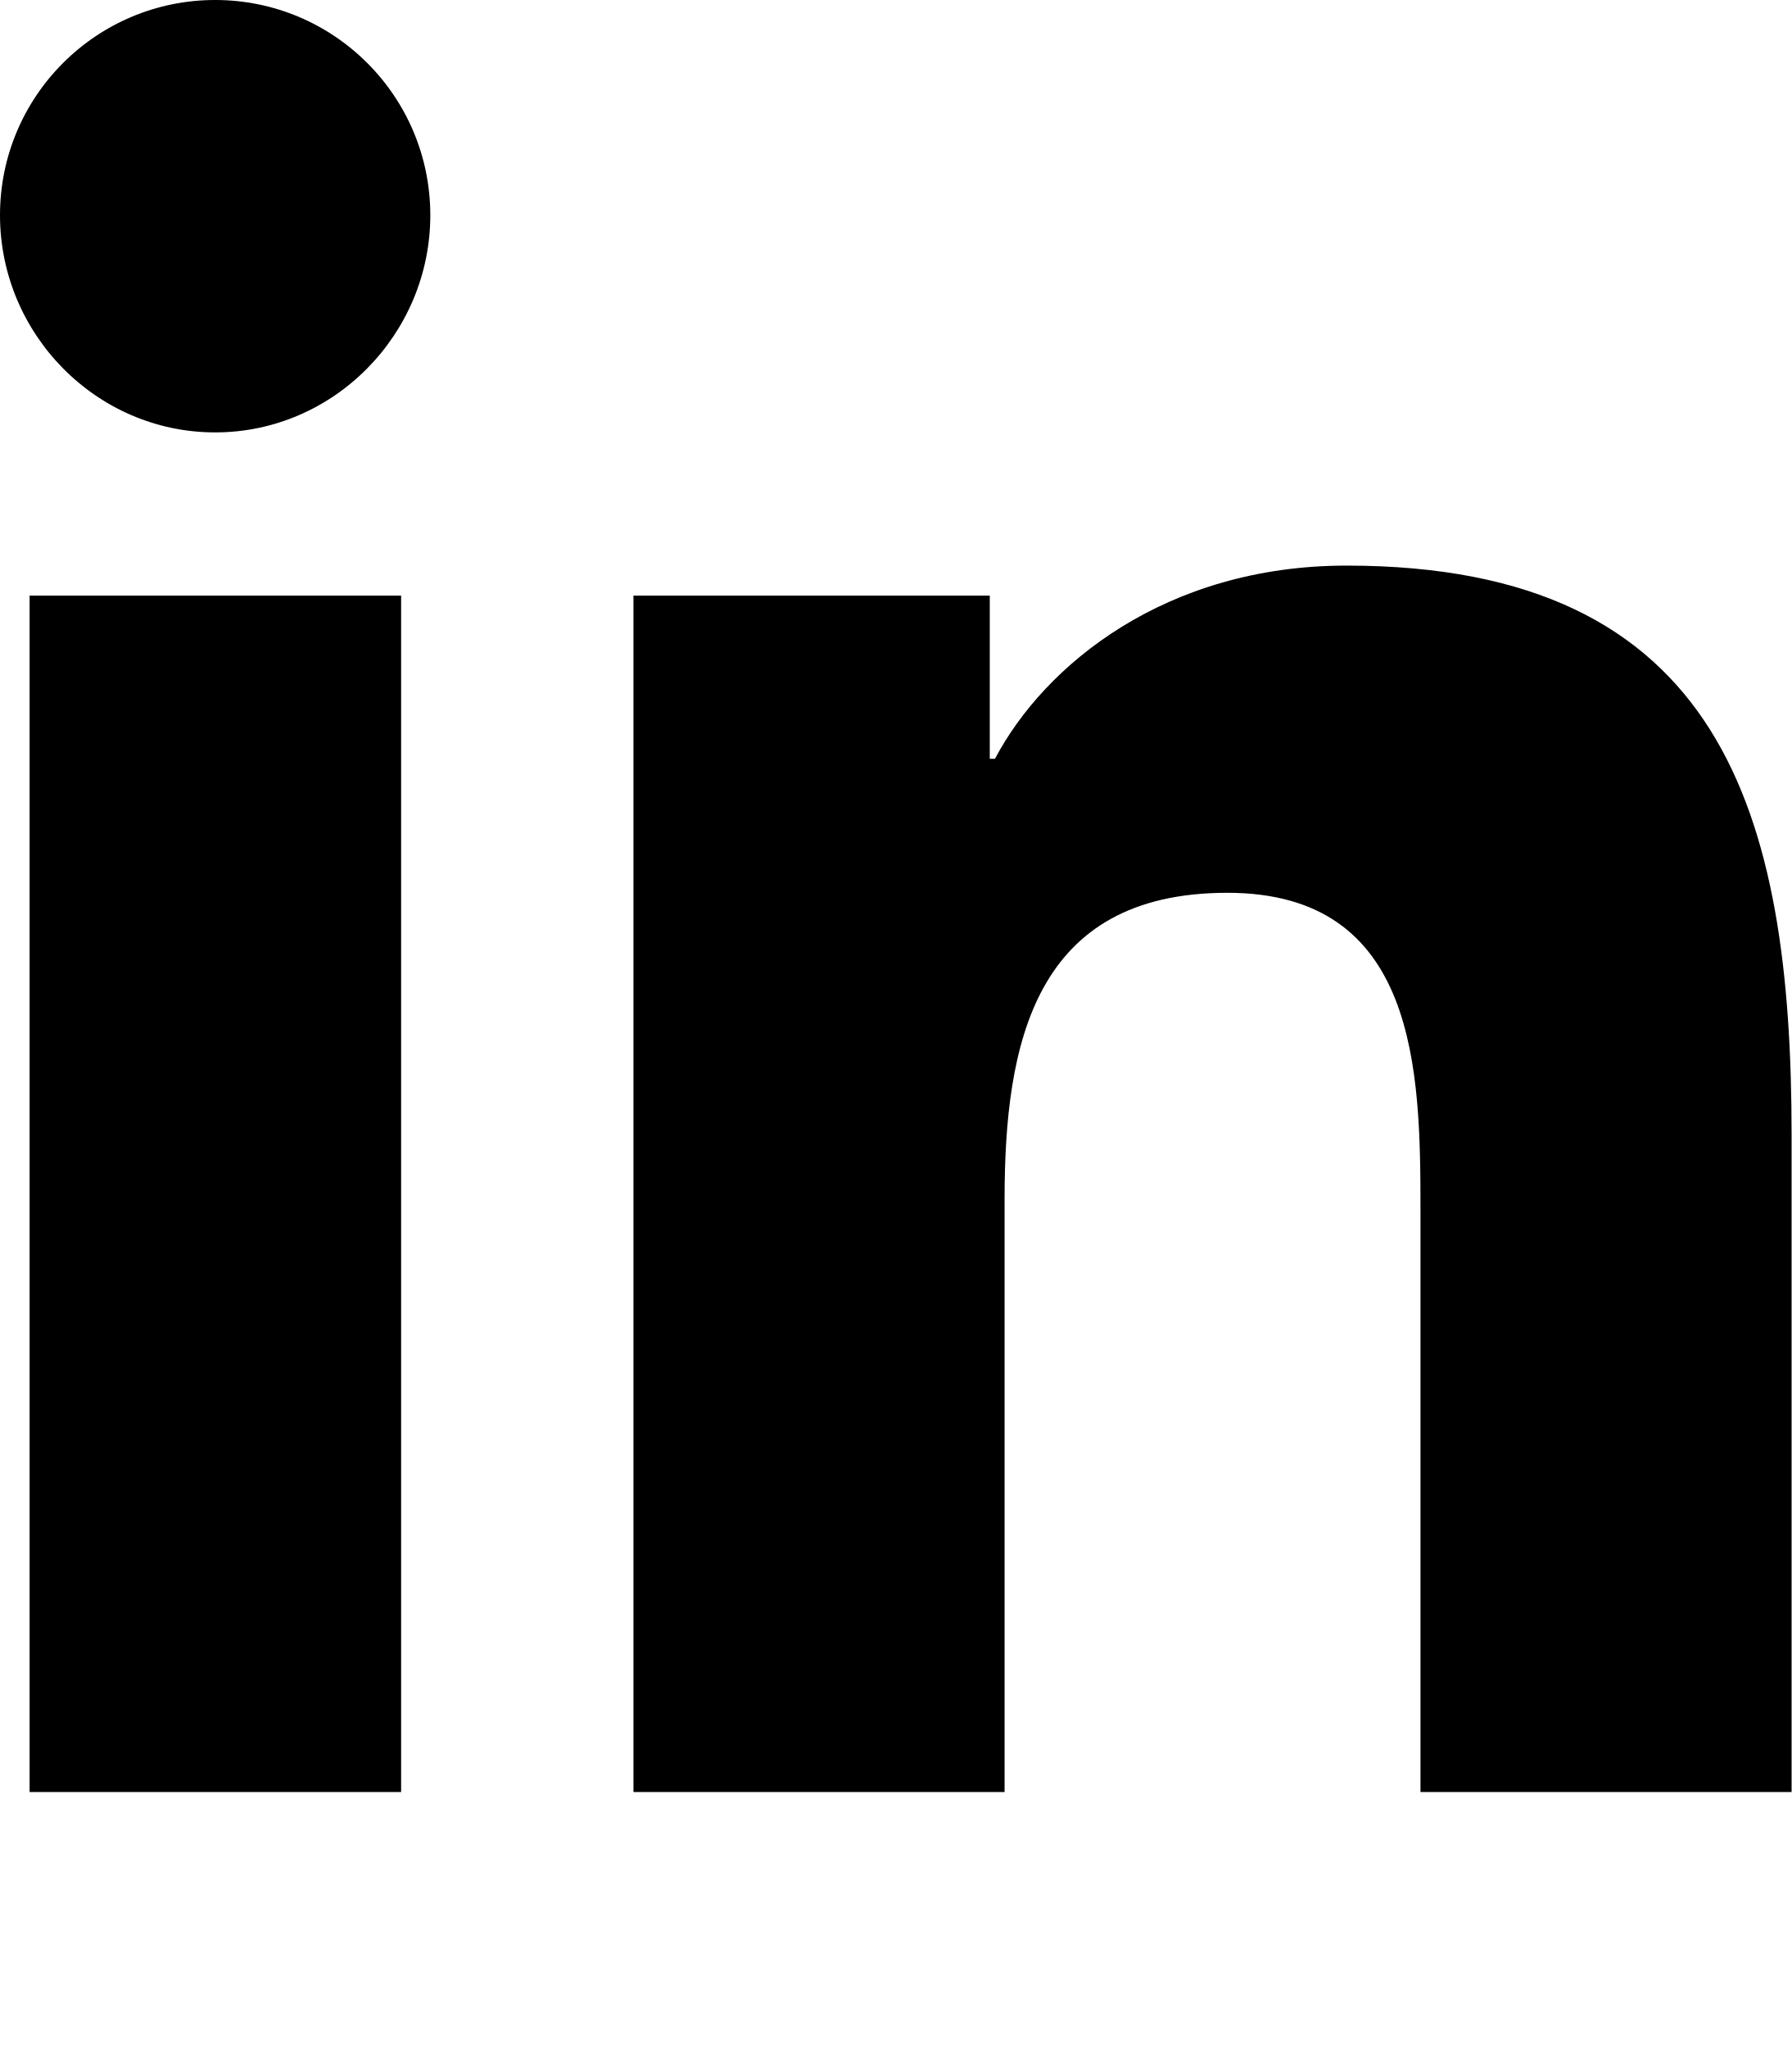
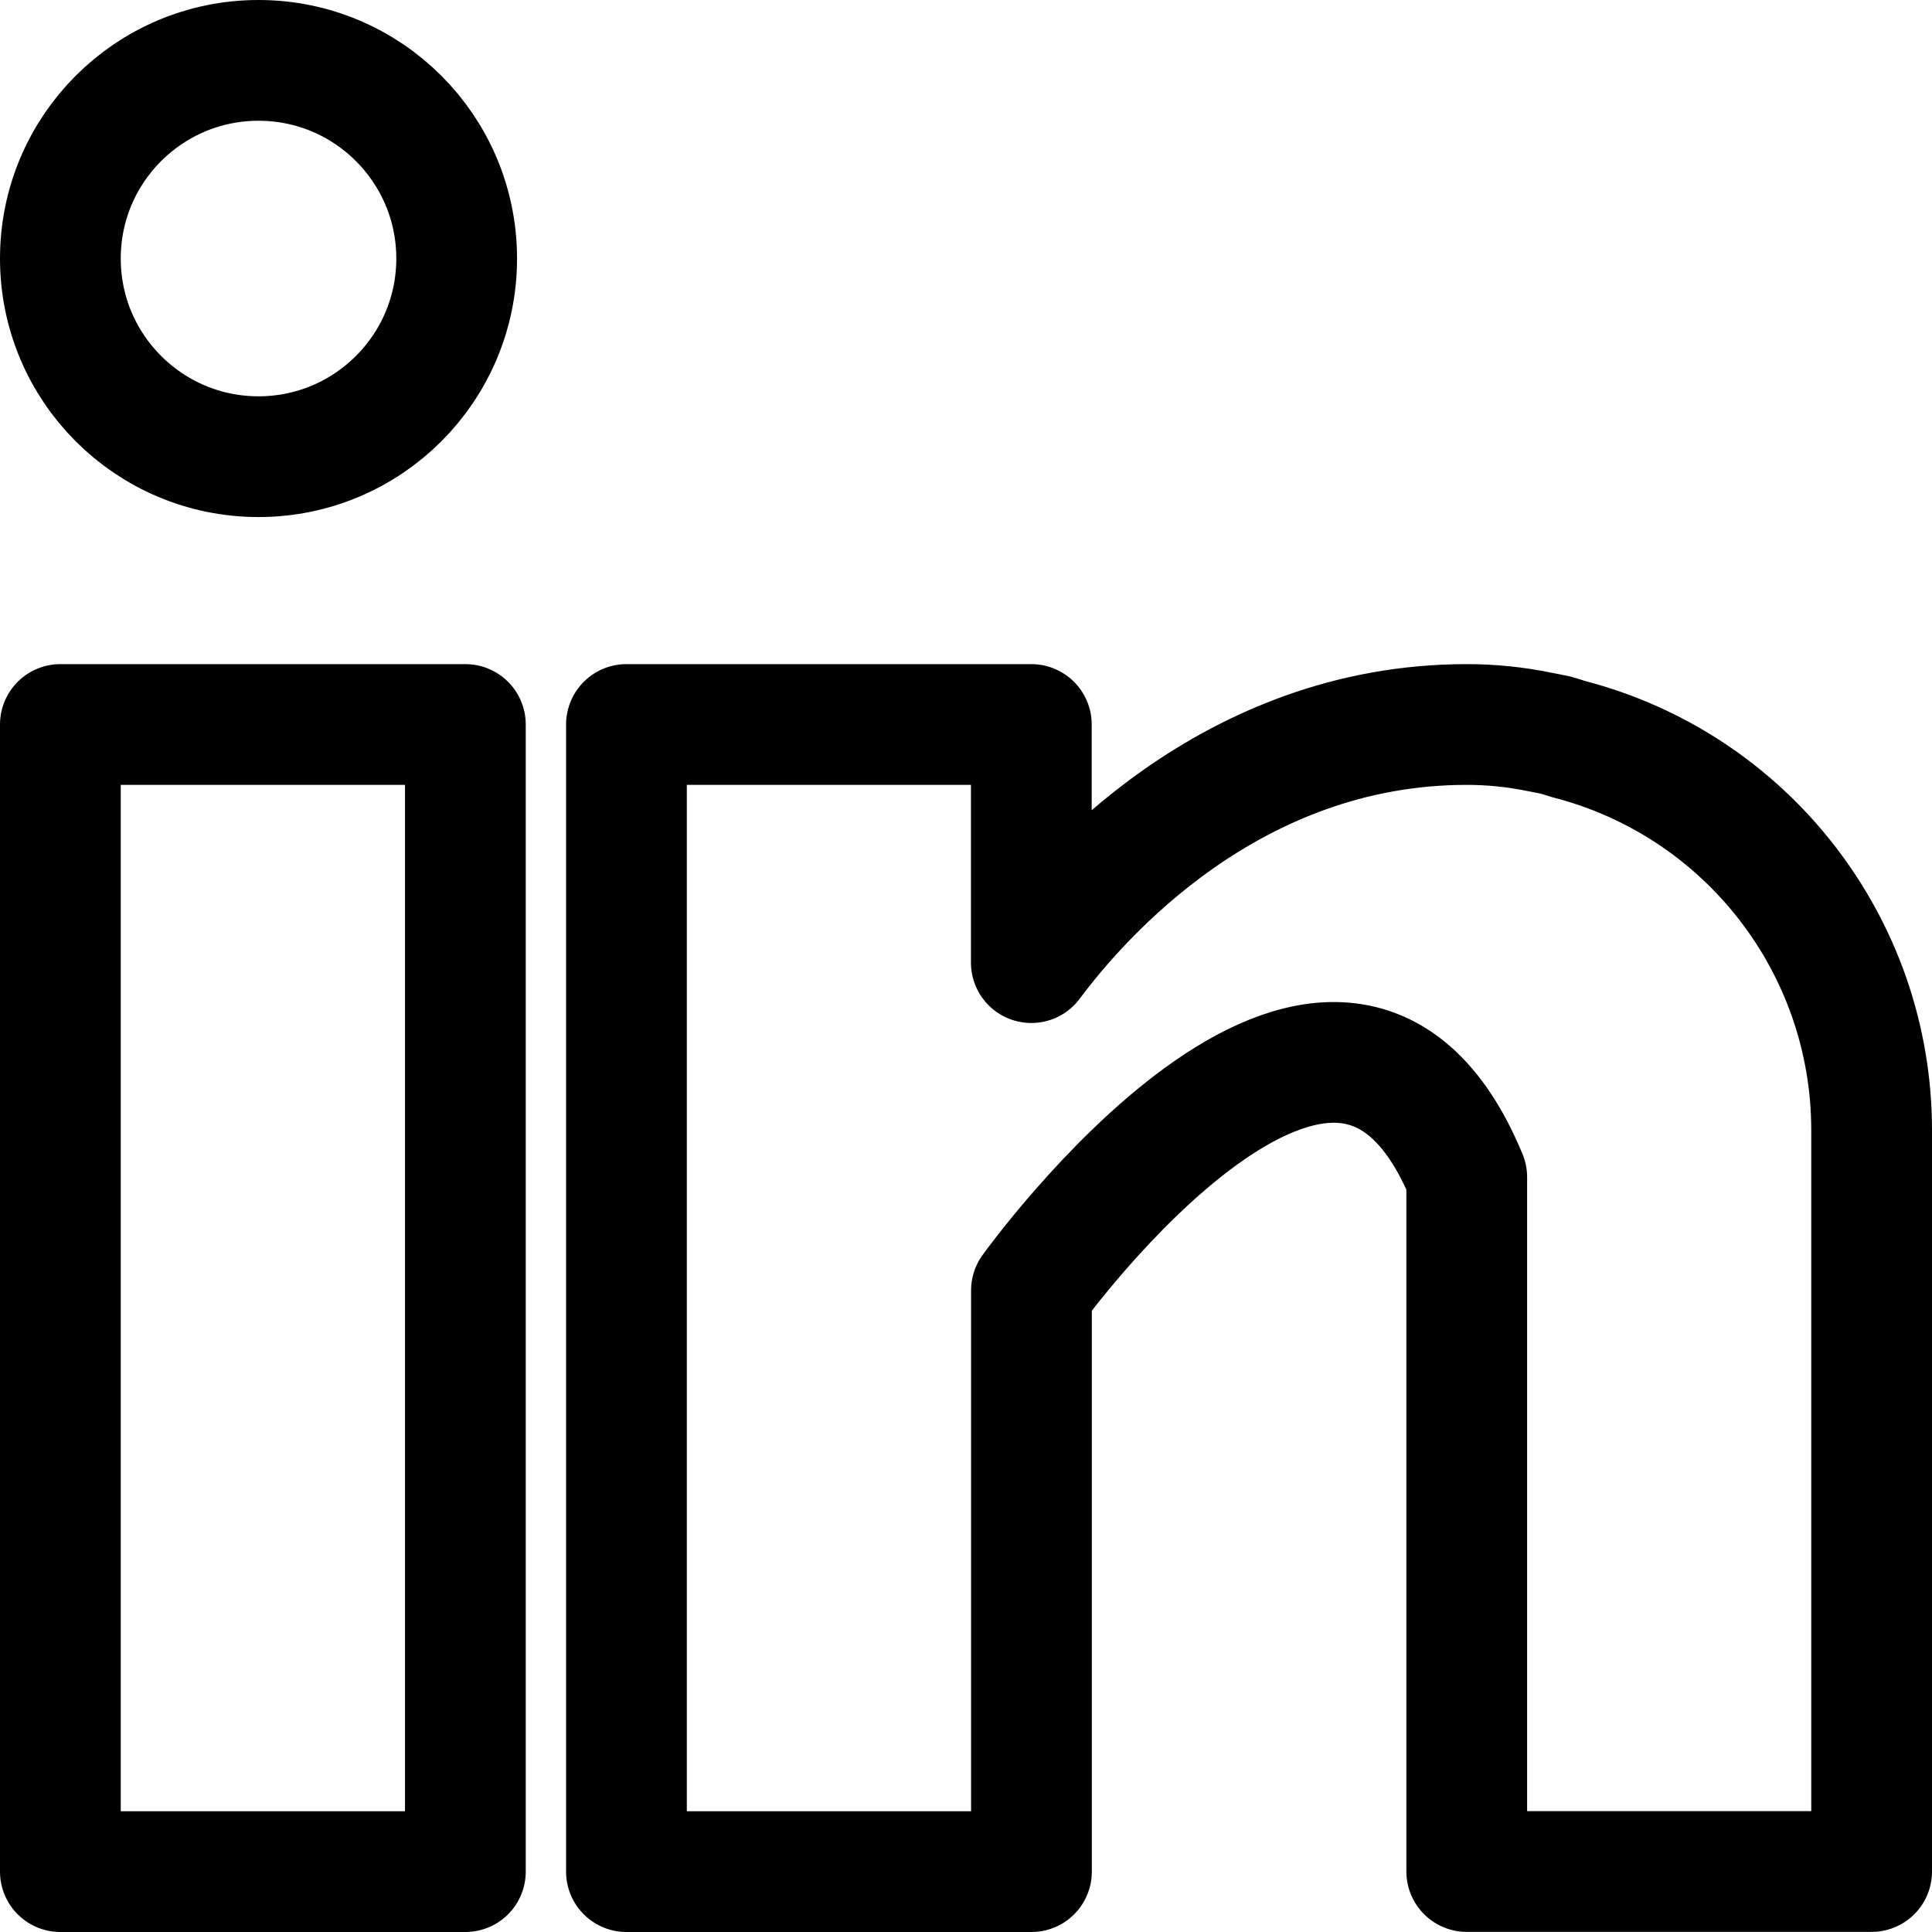
- <svg xmlns="http://www.w3.org/2000/svg" viewBox="0 0 448 512">
-   <path d="M100.3 448H7.4V148.9h92.9zM53.8 108.1C24.1 108.1 0 83.5 0 53.8a53.8 53.8 0 0 1 107.6 0c0 29.7-24.1 54.3-53.8 54.3zM447.9 448h-92.7V302.4c0-34.7-.7-79.2-48.3-79.2-48.3 0-55.7 37.7-55.7 76.7V448h-92.8V148.9h89.1v40.8h1.3c12.4-23.5 42.7-48.3 87.9-48.3 94 0 111.3 61.9 111.3 142.3V448z" />
+ <svg xmlns="http://www.w3.org/2000/svg" viewBox="0 0 16 16" id="linkedin">
+   <g fill="none" stroke="#000" stroke-linecap="round" stroke-linejoin="round" stroke-miterlimit="10">
+     <path d="M.5 6h3.354v9.5H.5zM12.991 6.121c-.035-.011-.07-.023-.107-.033-.045-.01-.09-.018-.136-.027A2.977 2.977 0 0 0 12.146 6C10.191 6 8.95 7.423 8.541 7.972V6H5.188v9.5h3.354v-4.813s2.535-3.53 3.605-.938v5.75H15.5V9.354a3.345 3.345 0 0 0-2.509-3.233z" />
+     <circle cx="2.141" cy="2.141" r="1.641" />
+   </g>
</svg>
